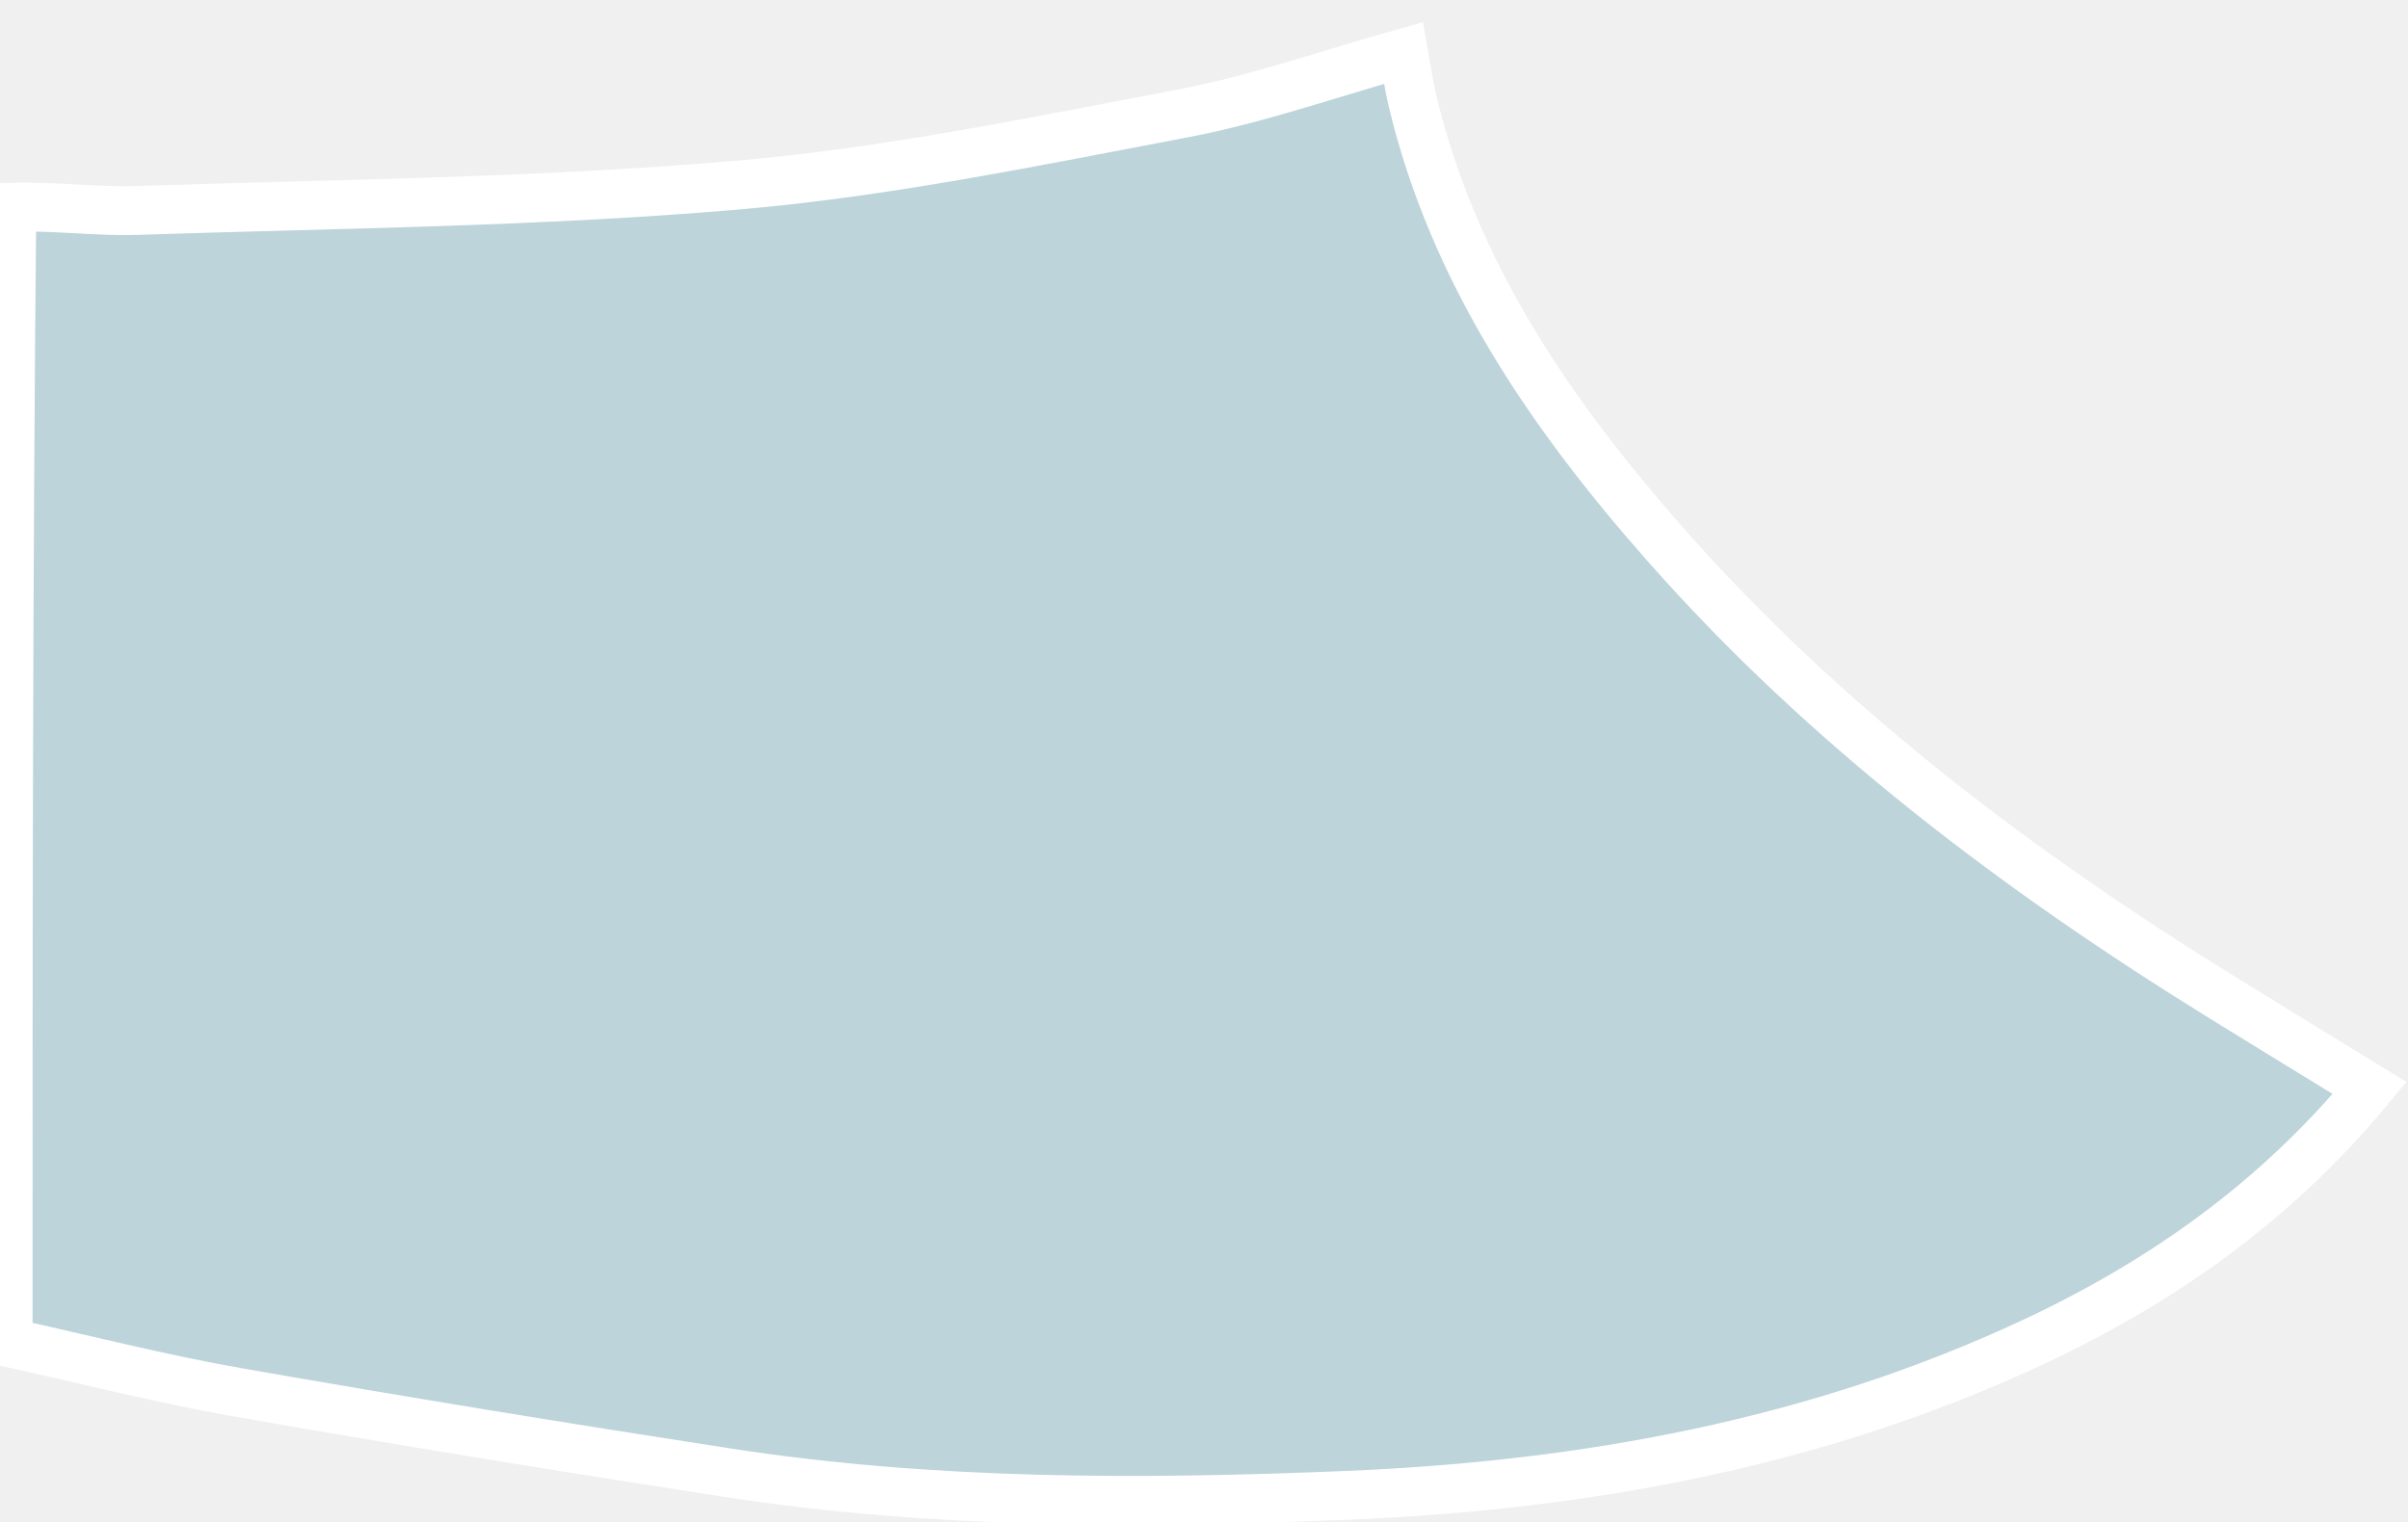
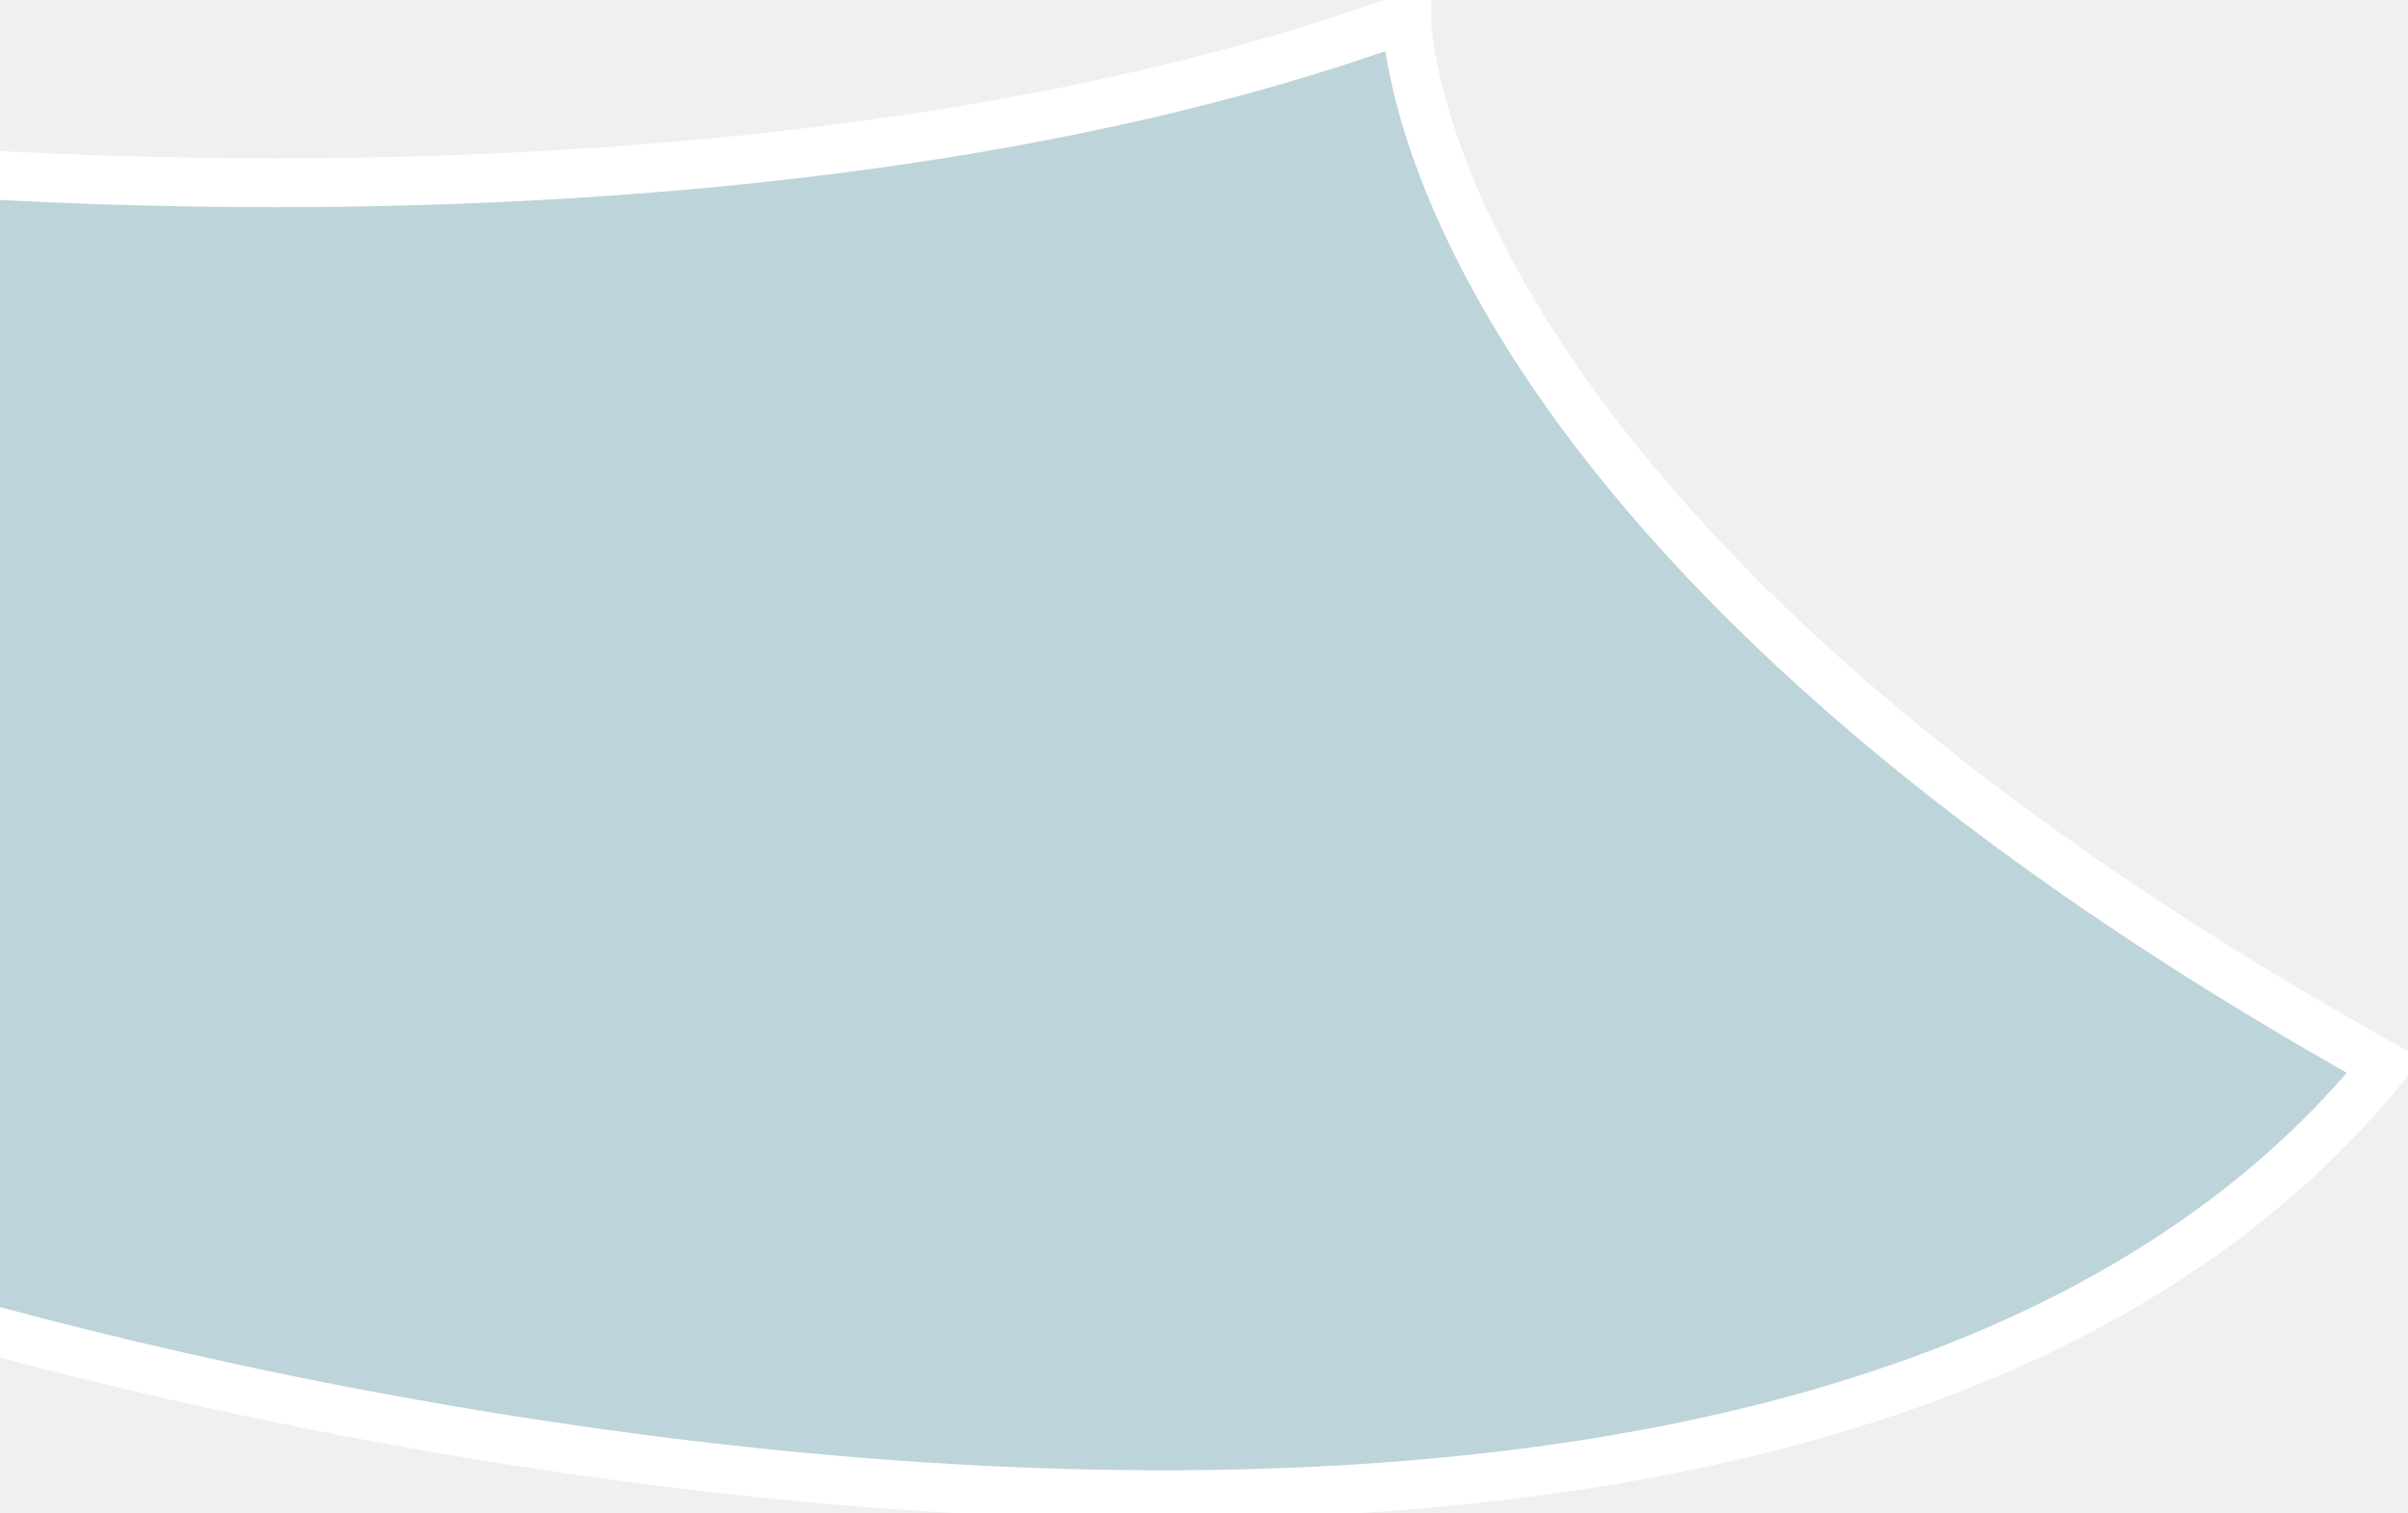
- <svg xmlns="http://www.w3.org/2000/svg" viewBox="0 0 296 187" fill="none">
-   <path fill="#BDD4DA" opacity="1" stroke="white" d=" M1,165   C1,118.646 1,72.292 1.46,25.471   C6.888,25.315 11.869,26.032 16.821,25.868   C41.39,25.056 66.023,24.865 90.49,22.77   C108.907,21.193 127.168,17.395 145.377,13.946   C154.543,12.209 163.438,9.049 172.549,6.507   C172.923,8.601 173.156,10.404 173.572,12.164   C178.622,33.514 190.672,51.024 204.838,67.057   C224.481,89.291 247.961,107.023 273.124,122.578   C279.11,126.279 285.118,129.944 291.287,133.73   C279.685,147.746 265.743,157.538 250.082,164.882   C223.358,177.413 194.786,182.574 165.619,183.792   C140.222,184.852 114.719,184.907 89.457,181.014   C69.329,177.911 49.223,174.637 29.164,171.122   C19.708,169.465 10.384,167.064 1,165  z" stroke-width="6" />
+ <svg xmlns="http://www.w3.org/2000/svg" width="296" height="186" viewBox="0 0 296 186" fill="none">
+   <path d="M172.917 2.182C89.733 32.406 -22 19.91 -22 19.91V157.378C28.619 173.514 119.056 191.62 194.067 180.138C234.401 173.964 270.274 159.236 293.097 131.046C172.917 63.974 172.917 2.182 172.917 2.182Z" stroke="white" stroke-width="6" fill="#BDD4DA" />
</svg>
